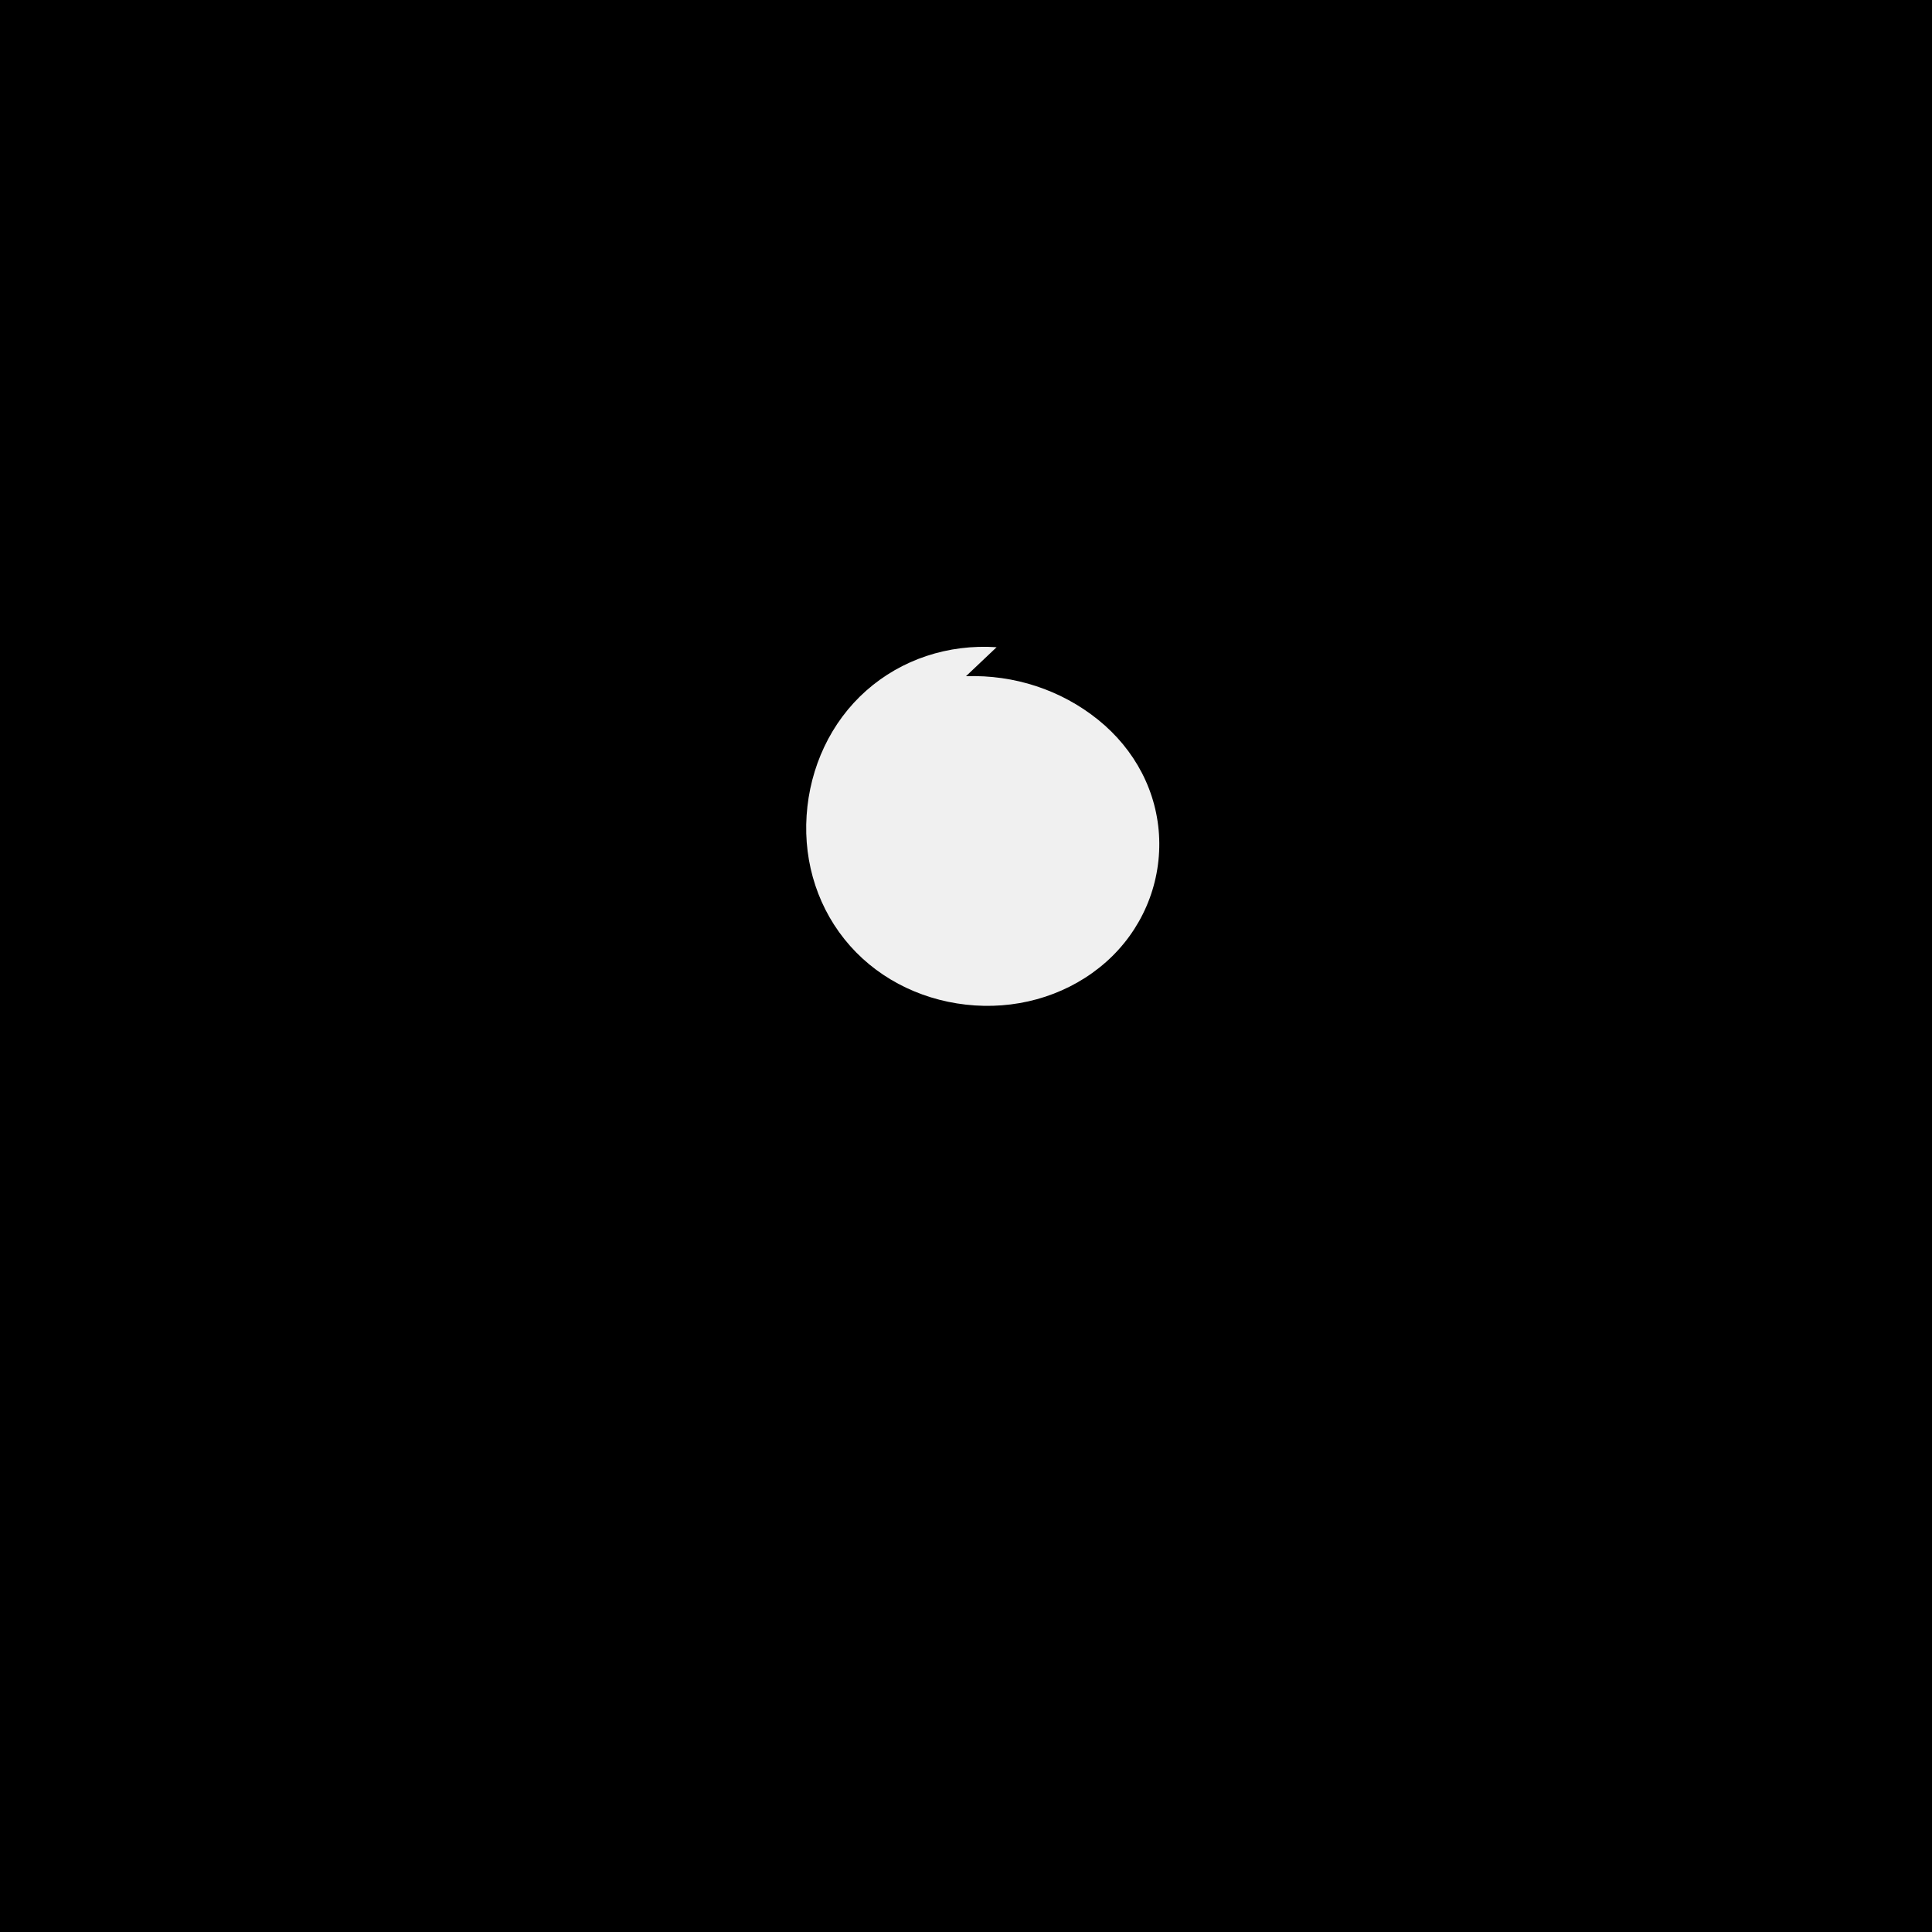
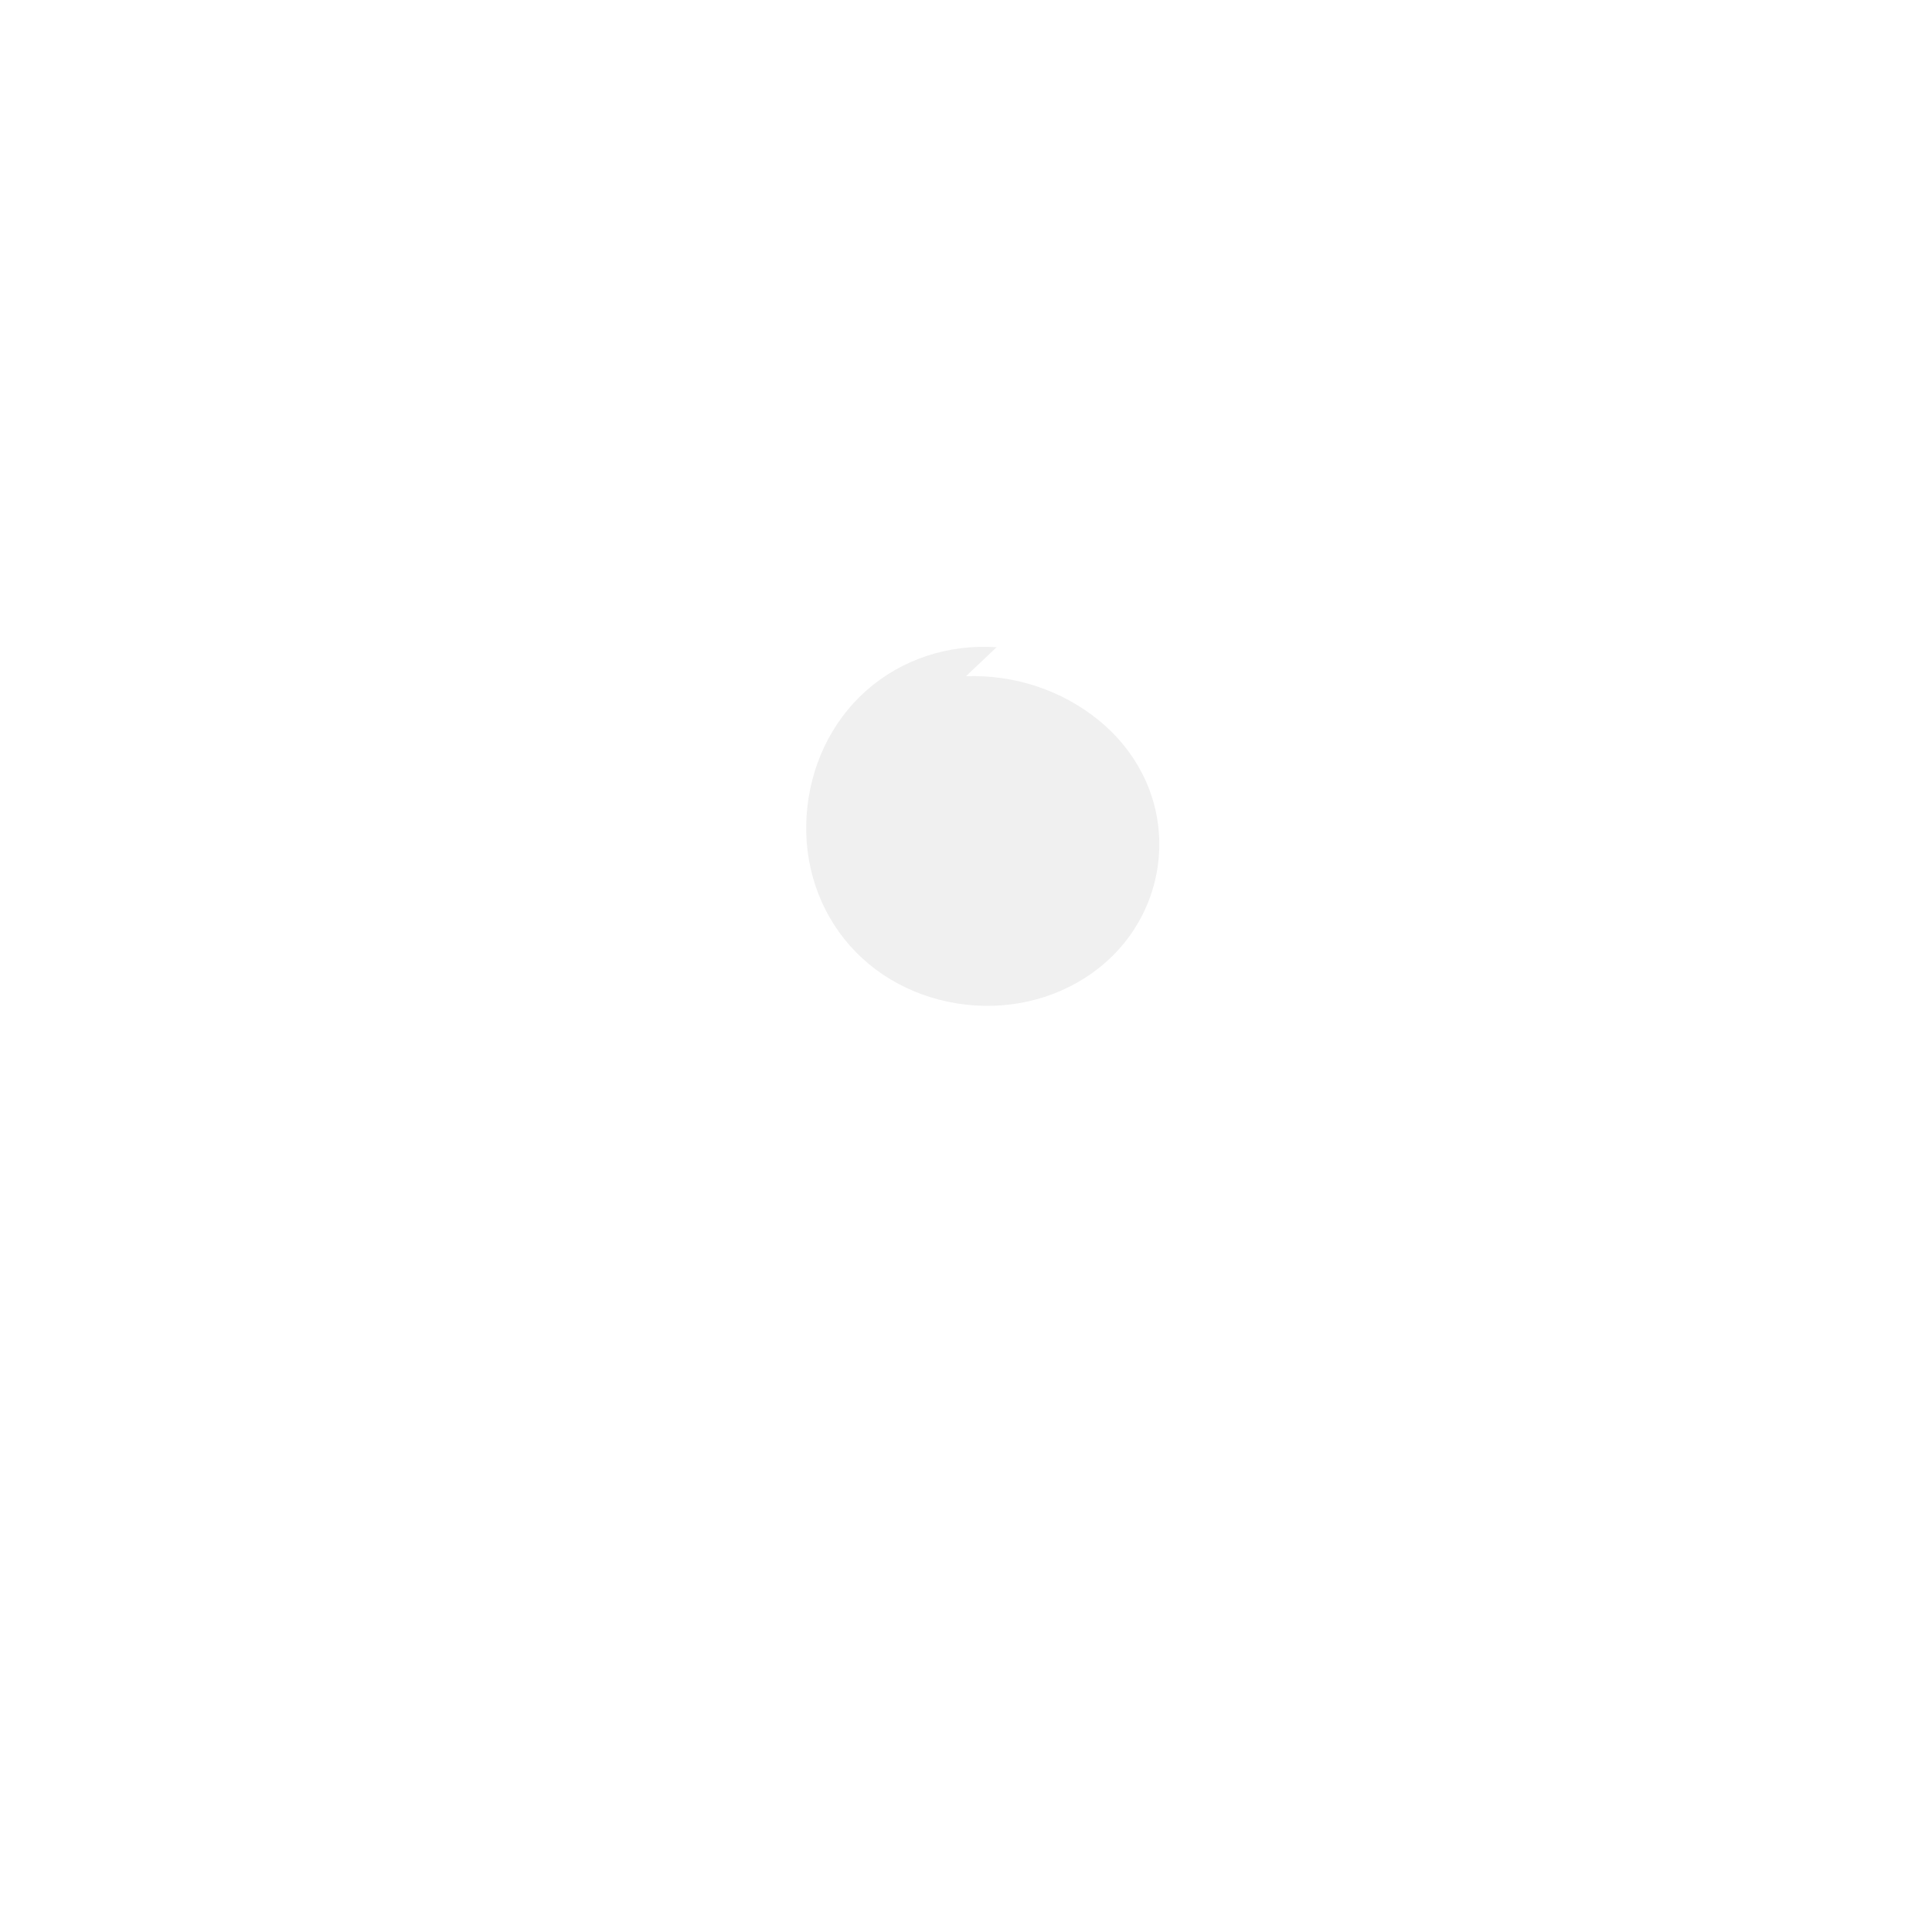
- <svg xmlns="http://www.w3.org/2000/svg" role="img" viewBox="0 0 24 24">
+ <svg xmlns="http://www.w3.org/2000/svg" viewBox="0 0 24 24" fill="#ffffff" width="30" height="30">
  <path d="M0 0v24h24V0H0zm7.08 7.2c.02-.6-.17-1.18-.54-1.64-.37-.46-.9-.74-1.48-.76-.58-.02-1.14.22-1.53.66-.39.44-.58 1.03-.54 1.63.04.6.3 1.16.74 1.55.44.39 1.02.58 1.62.54.6-.04 1.16-.3 1.55-.74.39-.44.58-1.02.54-1.62zm9.72 9.6c-.02.6.17 1.18.54 1.64.37.46.9.74 1.48.76.58.02 1.14-.22 1.53-.66.39-.44.58-1.03.54-1.63-.04-.6-.3-1.16-.74-1.55-.44-.39-1.02-.58-1.62-.54-.6.04-1.16.3-1.55.74-.39.44-.58 1.02-.54 1.62zM12 8.4c.6-.02 1.18.17 1.64.54.46.37.74.9.76 1.48.02.58-.22 1.14-.66 1.53-.44.39-1.03.58-1.63.54-.6-.04-1.16-.3-1.55-.74-.39-.44-.58-1.02-.54-1.62.04-.6.3-1.16.74-1.55.44-.39 1.02-.58 1.62-.54z" />
</svg>
